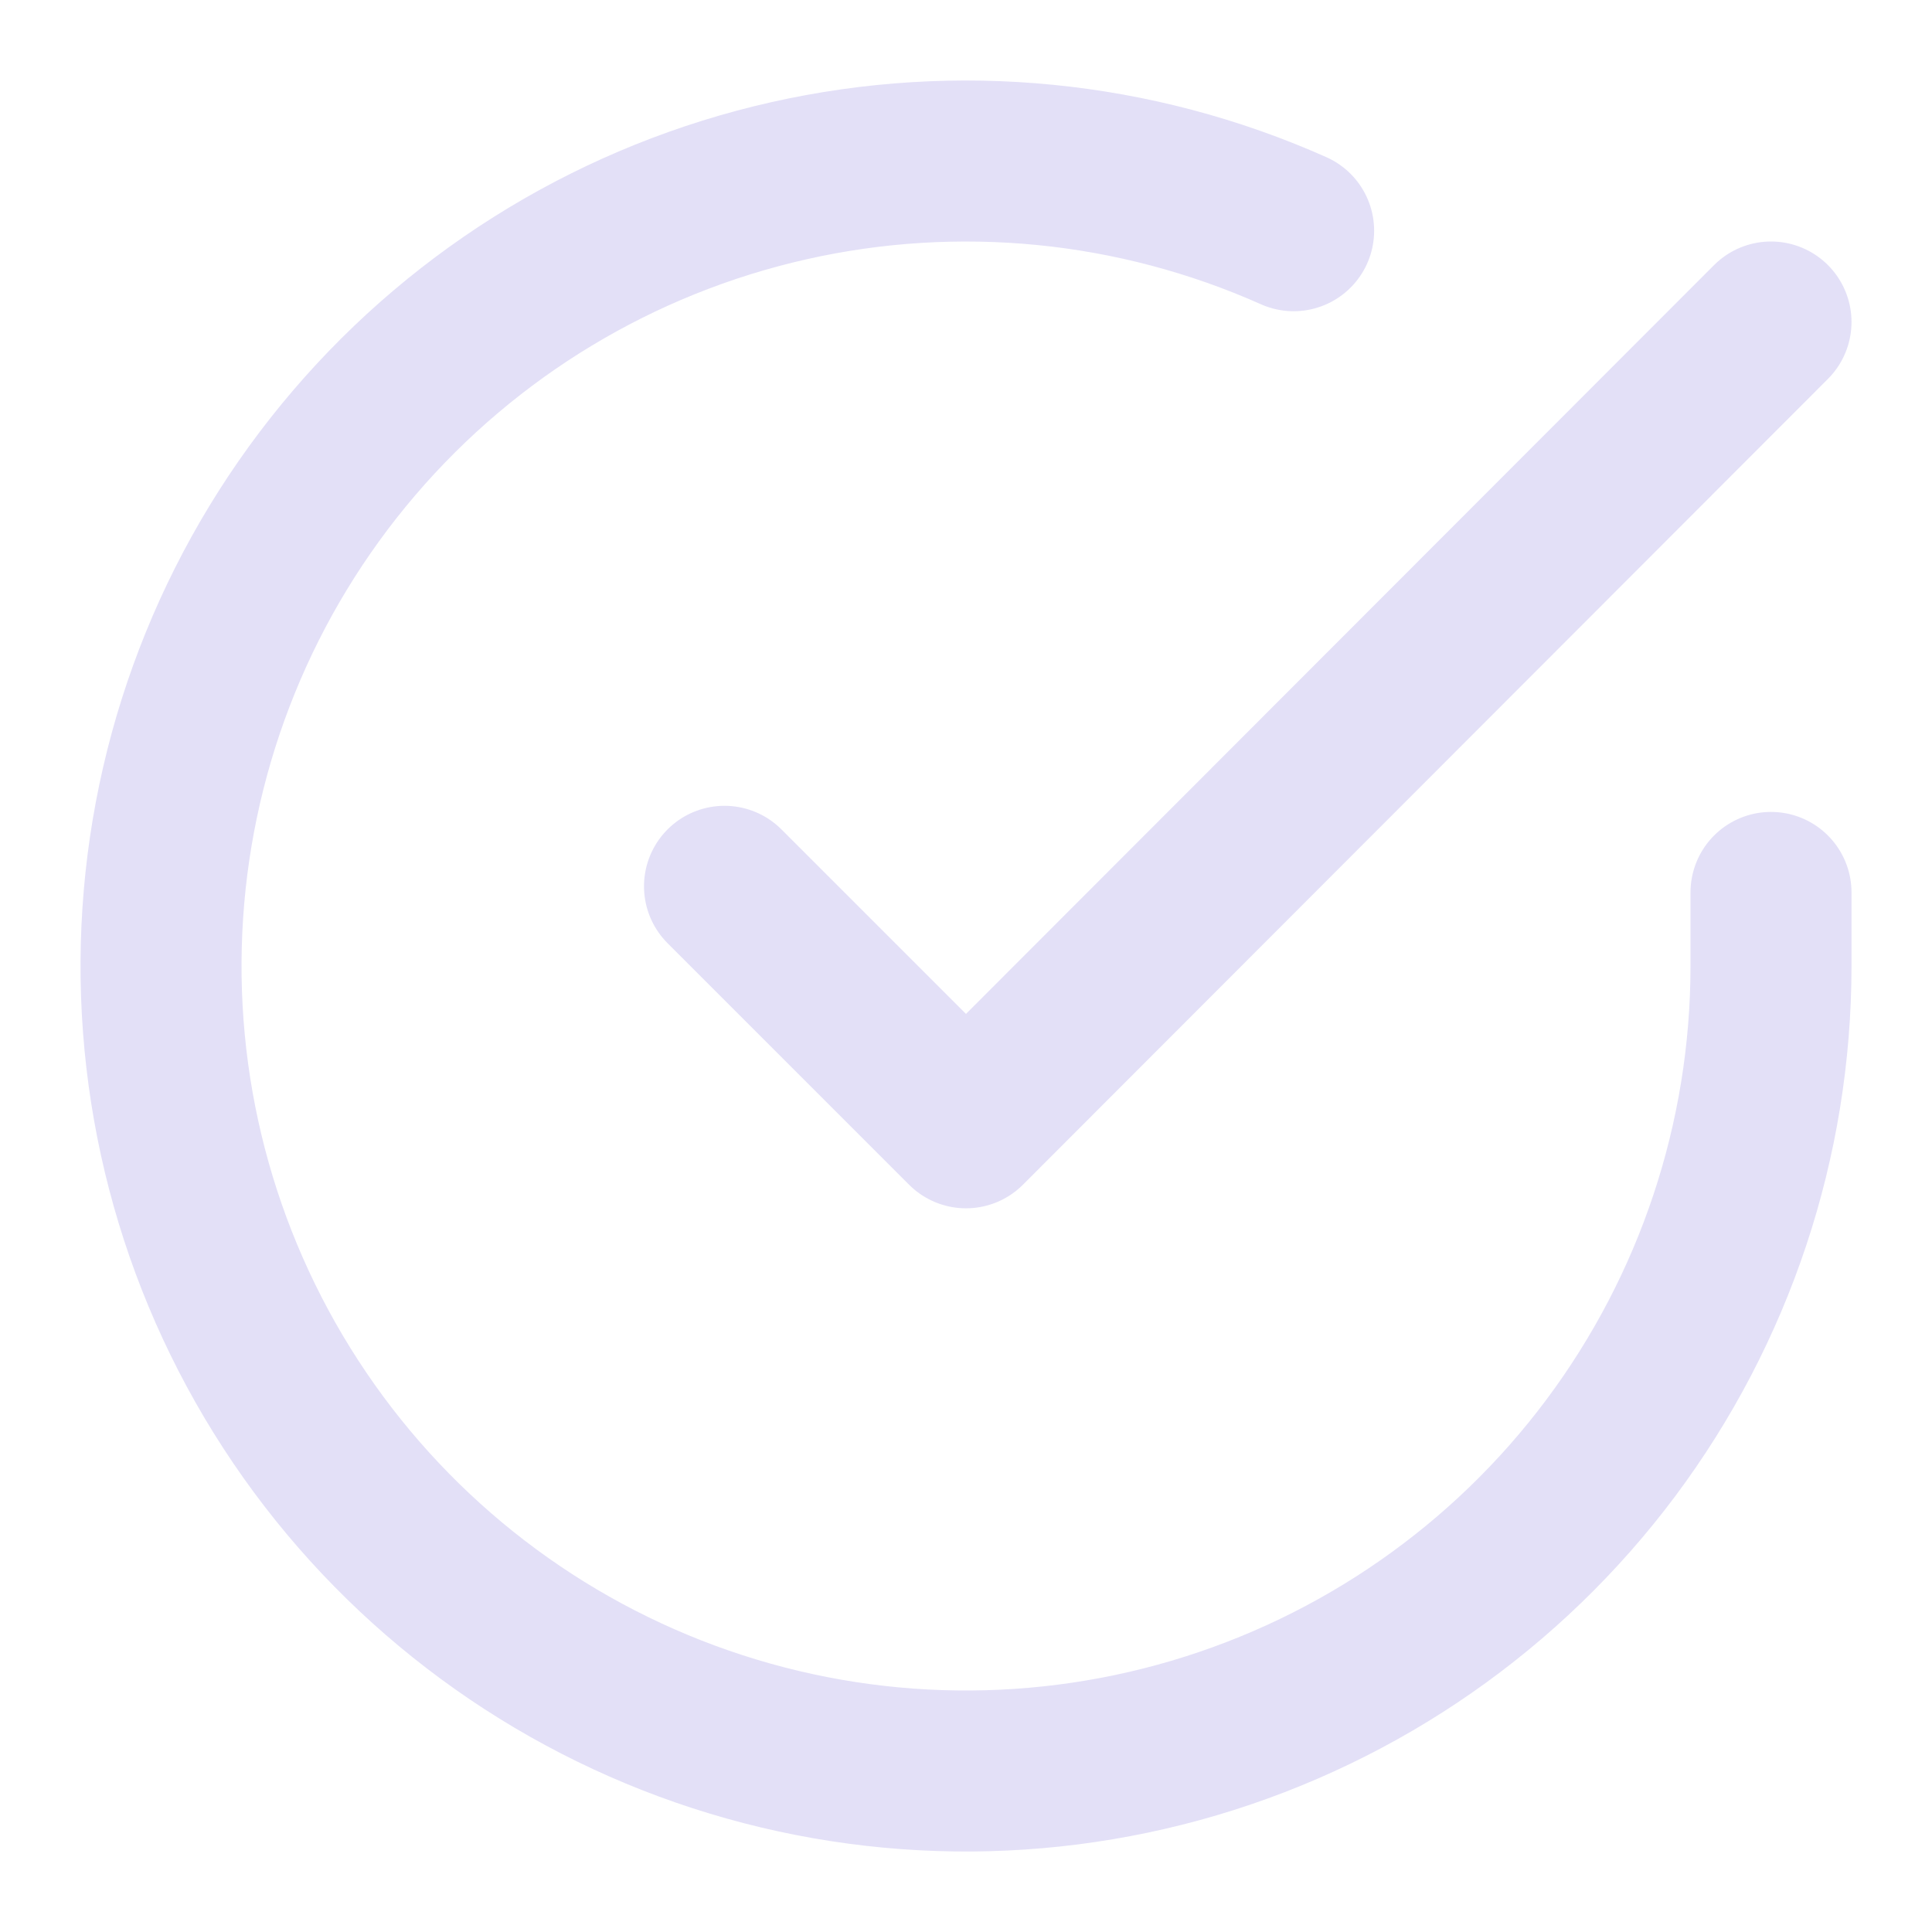
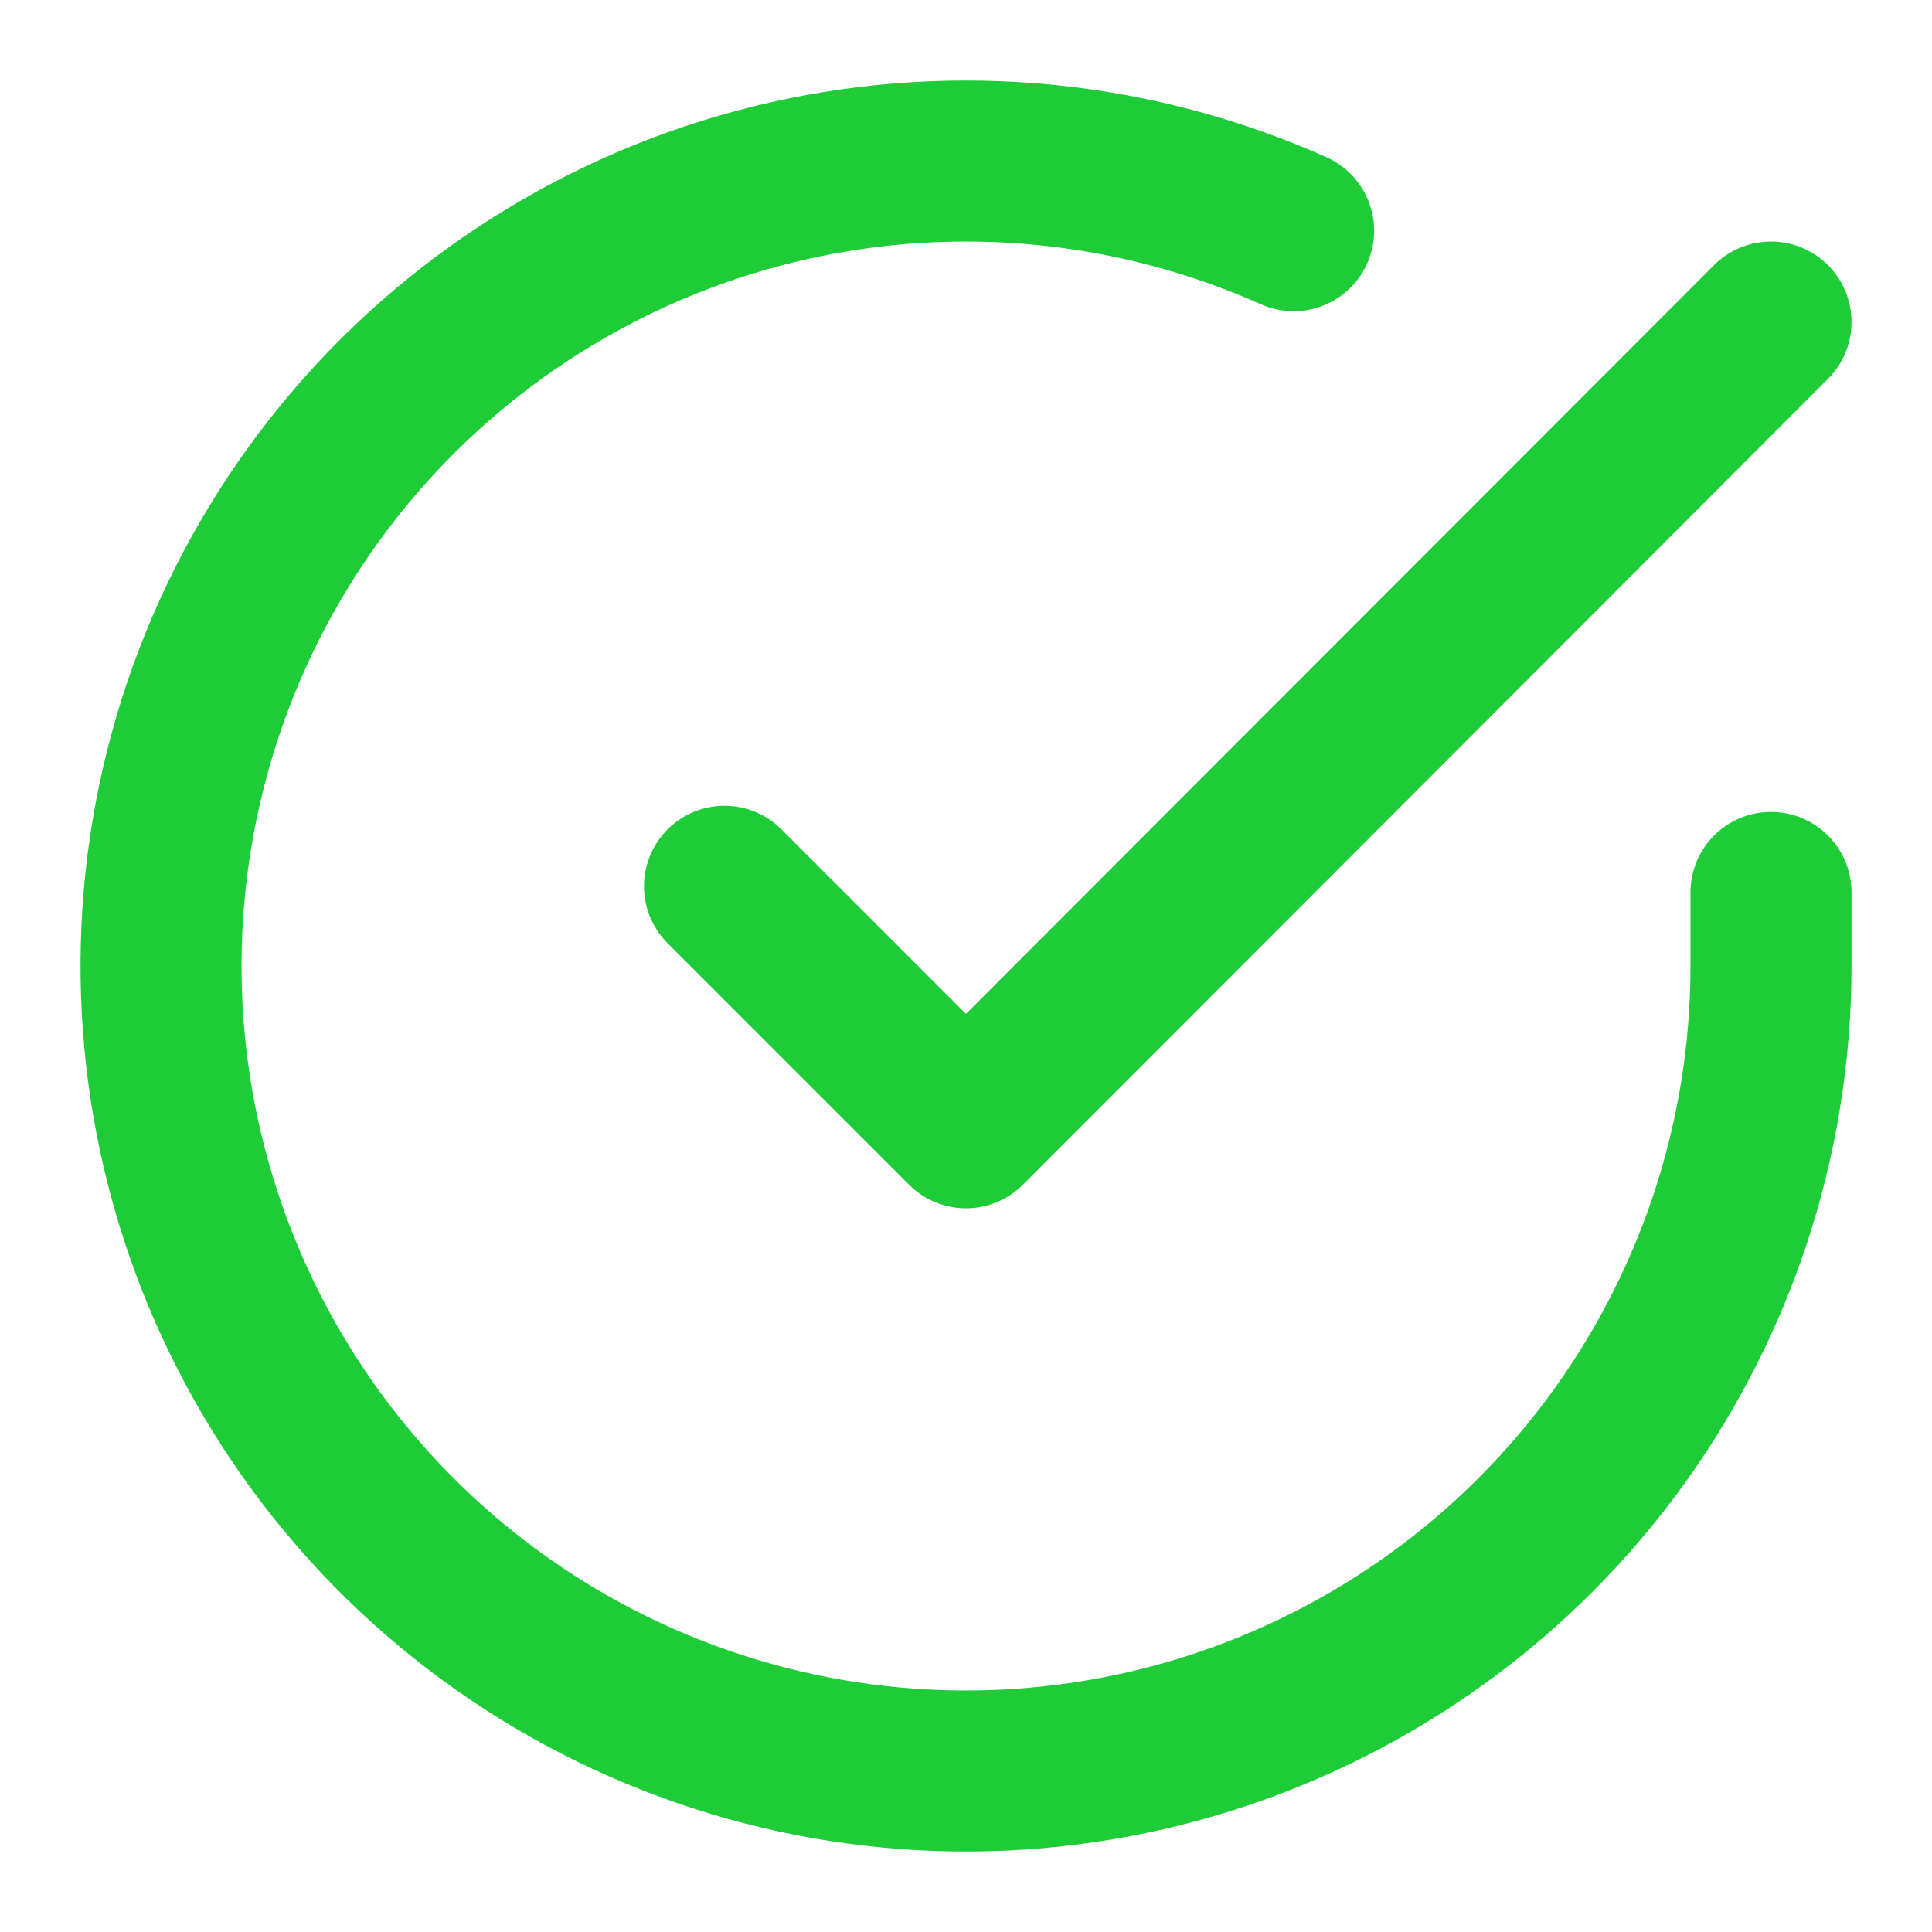
<svg xmlns="http://www.w3.org/2000/svg" width="256px" height="256px" viewBox="0 0 24 24" fill="none">
  <g id="SVGRepo_bgCarrier" stroke-width="0" />
  <g id="SVGRepo_tracerCarrier" stroke-linecap="round" stroke-linejoin="round" />
  <g id="SVGRepo_iconCarrier">
-     <path d="M22 11.086V12.006C21.999 14.162 21.3 16.26 20.009 17.988C18.718 19.715 16.903 20.978 14.835 21.59C12.767 22.201 10.557 22.128 8.534 21.38C6.512 20.633 4.785 19.252 3.611 17.443C2.437 15.634 1.88 13.494 2.022 11.342C2.164 9.19 2.997 7.142 4.398 5.503C5.799 3.864 7.693 2.721 9.796 2.246C11.9 1.771 14.1 1.988 16.07 2.866M22 4L12 14.01L9 11.01" stroke="#e3e0f7" stroke-width="2" stroke-linecap="round" stroke-linejoin="round" />
+     <path d="M22 11.086V12.006C21.999 14.162 21.3 16.26 20.009 17.988C18.718 19.715 16.903 20.978 14.835 21.59C12.767 22.201 10.557 22.128 8.534 21.38C6.512 20.633 4.785 19.252 3.611 17.443C2.437 15.634 1.88 13.494 2.022 11.342C2.164 9.19 2.997 7.142 4.398 5.503C5.799 3.864 7.693 2.721 9.796 2.246C11.9 1.771 14.1 1.988 16.07 2.866M22 4L12 14.01L9 11.01" stroke="#1ecc38" stroke-width="2" stroke-linecap="round" stroke-linejoin="round" />
  </g>
</svg>
